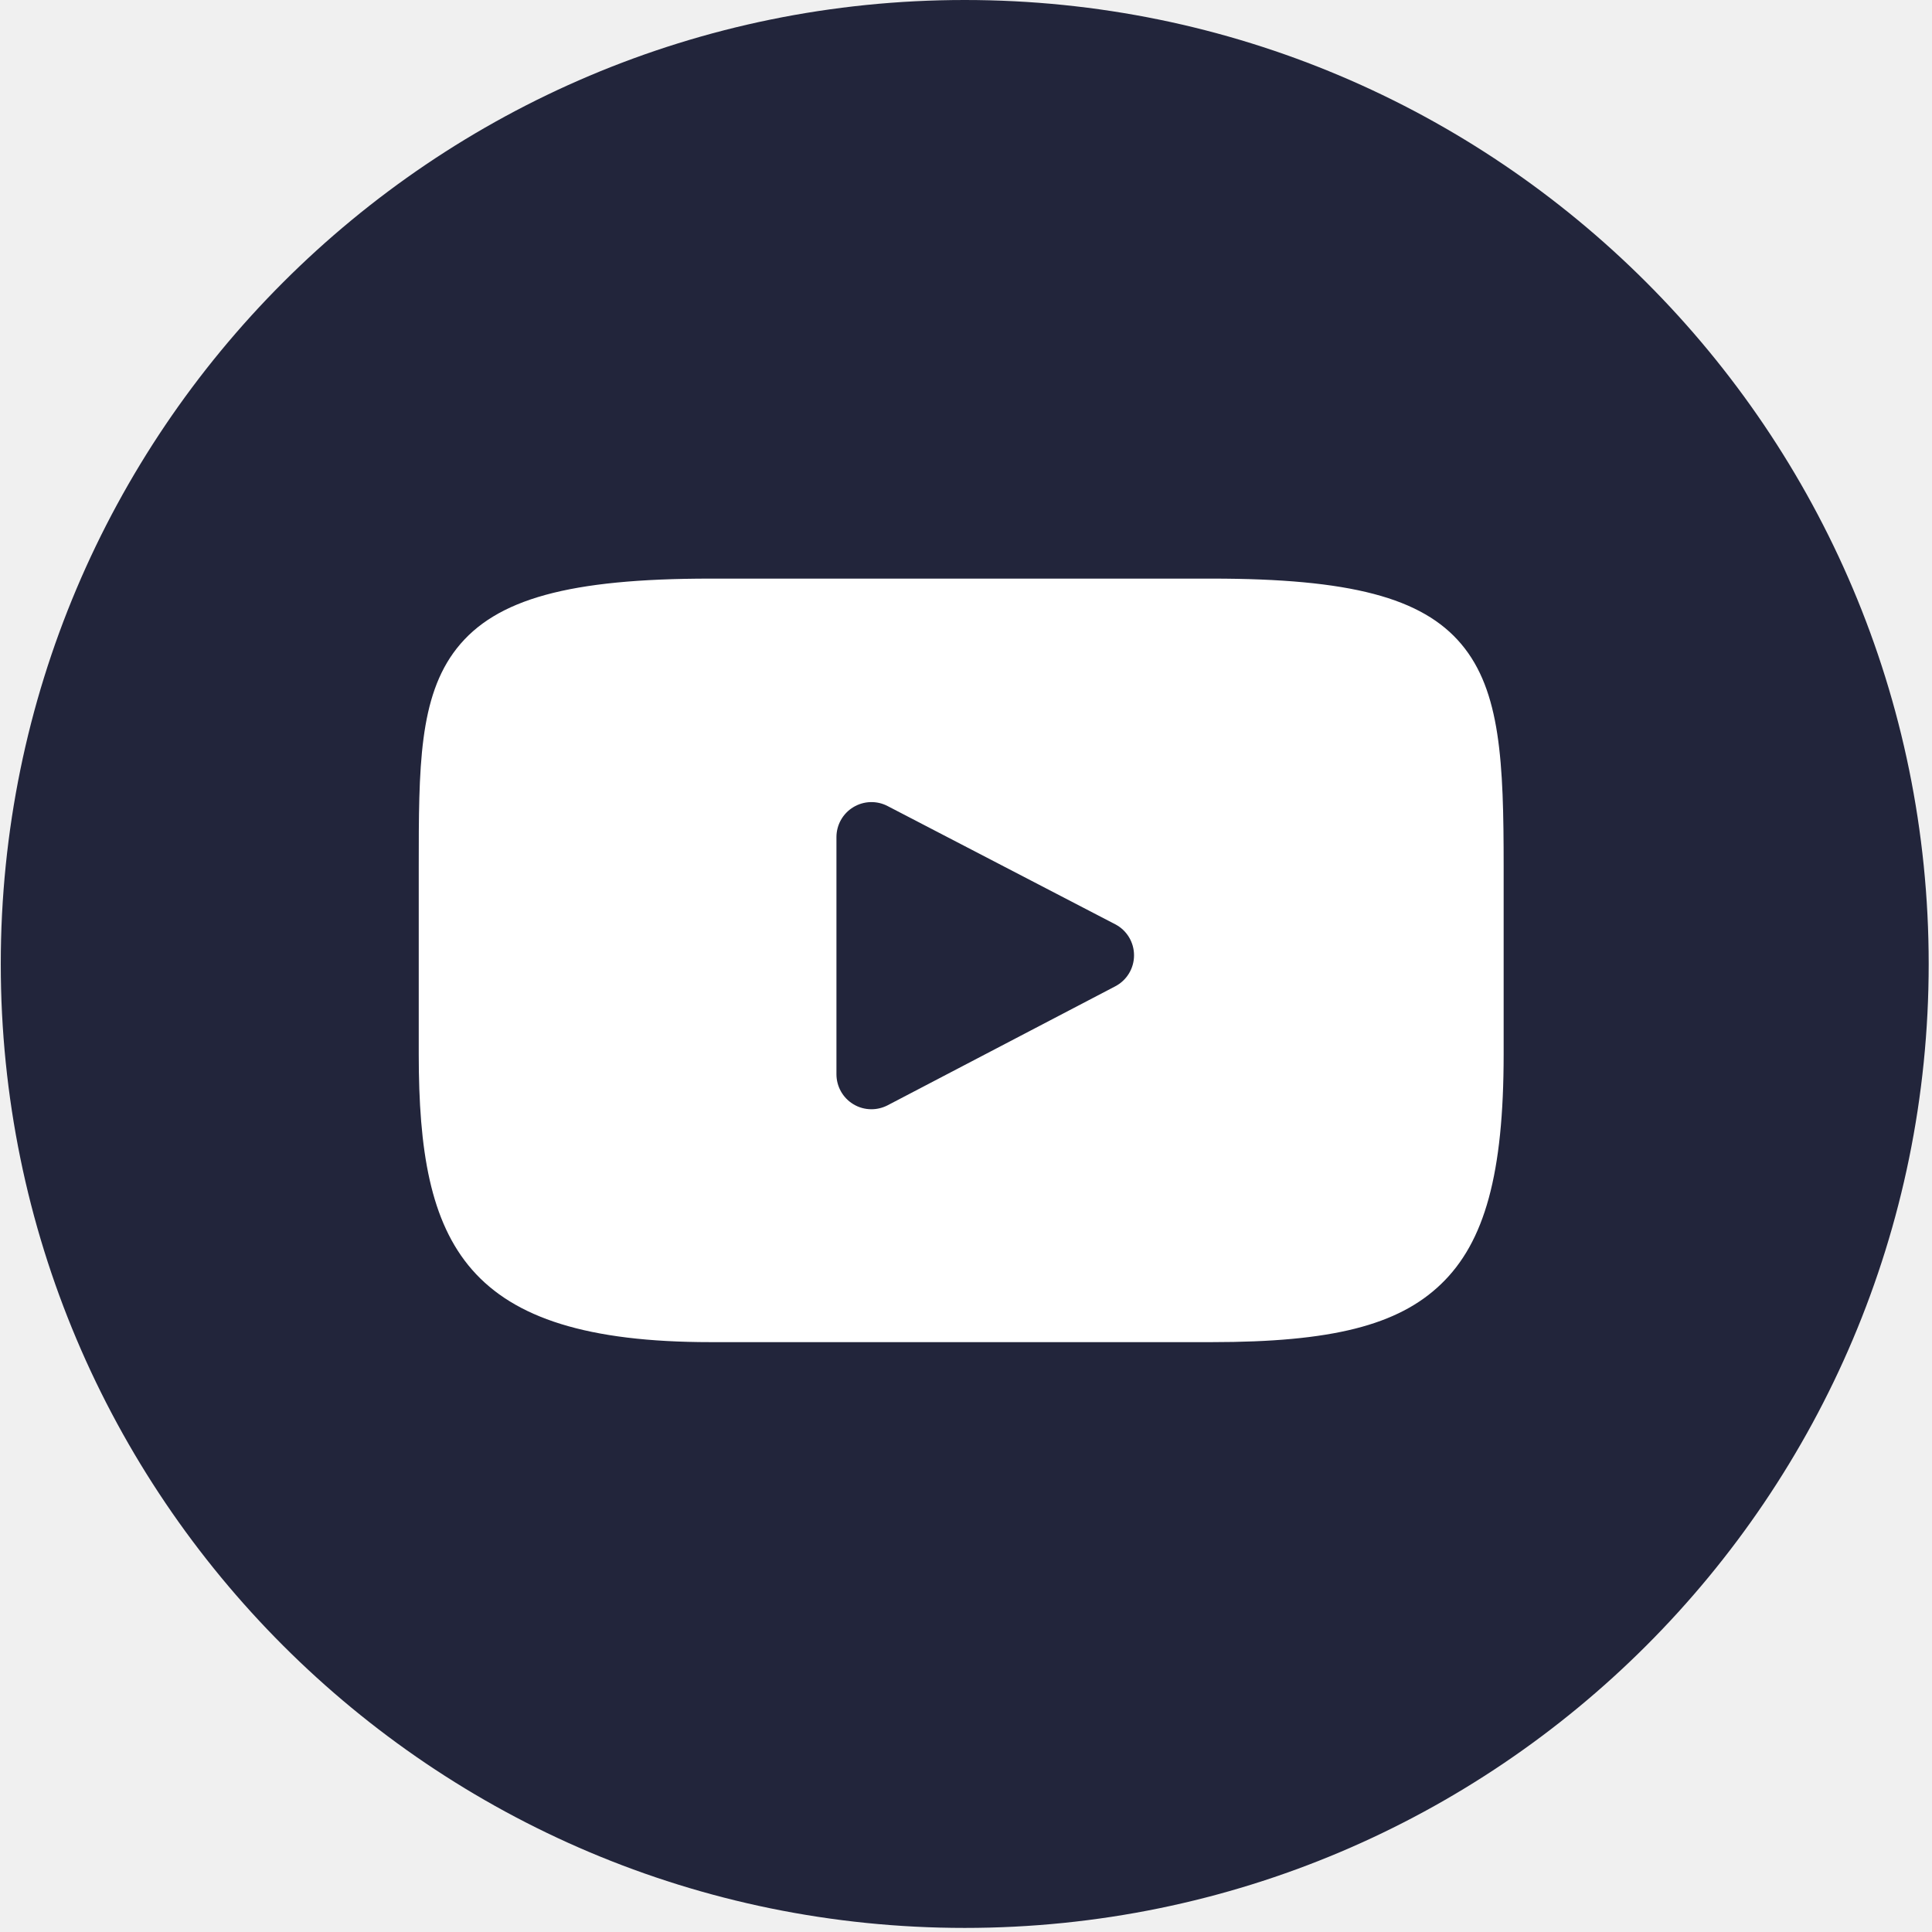
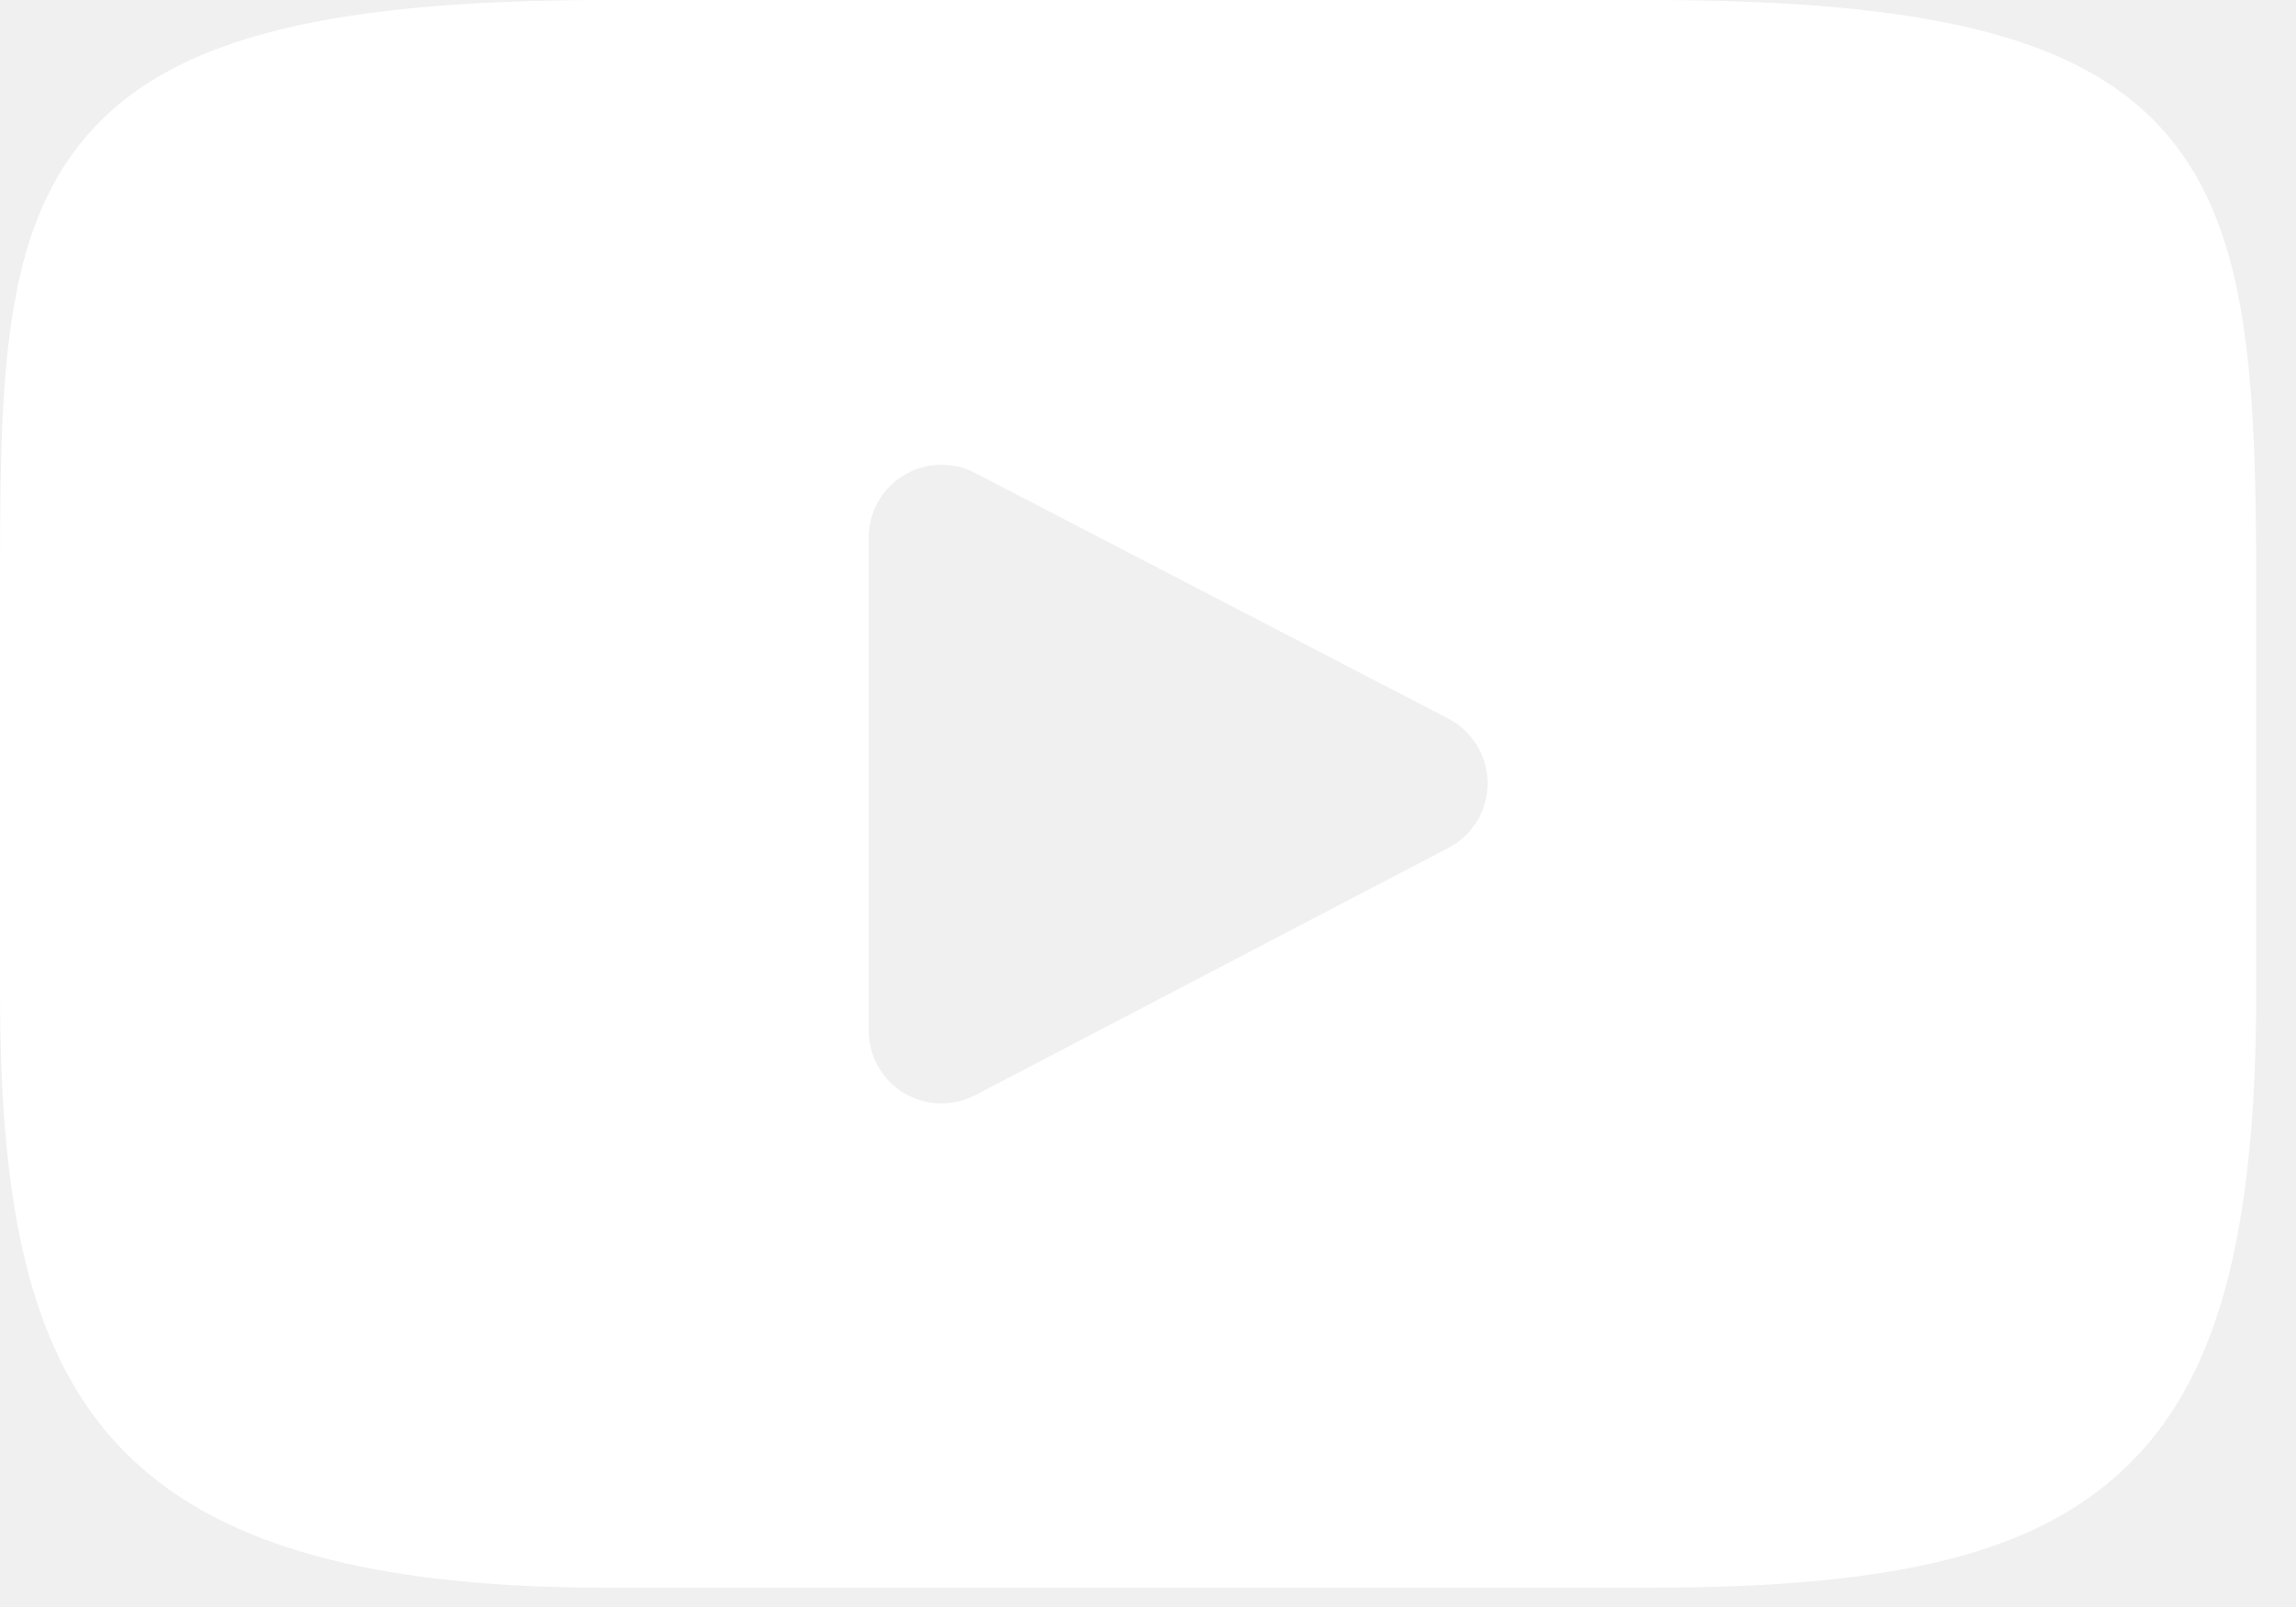
- <svg xmlns="http://www.w3.org/2000/svg" width="35" height="35" viewBox="0 0 35 35" fill="none">
-   <g clip-path="url(#clip0_22102_4218)">
-     <path d="M34.94 17.463C34.94 27.108 27.121 34.926 17.477 34.926C7.832 34.926 0.014 27.108 0.014 17.463C0.014 7.819 7.832 0 17.477 0C27.121 0 34.94 7.819 34.94 17.463Z" fill="#22253B" />
-     <path d="M26.474 11.67C25.765 10.826 24.455 10.482 21.953 10.482H12.873C10.314 10.482 8.982 10.849 8.275 11.746C7.586 12.622 7.586 13.912 7.586 15.697V19.1C7.586 22.558 8.404 24.314 12.873 24.314H21.953C24.122 24.314 25.325 24.011 26.102 23.266C26.9 22.503 27.24 21.257 27.24 19.1V15.697C27.24 13.814 27.187 12.517 26.474 11.67ZM20.204 17.868L16.081 20.023C15.988 20.071 15.887 20.095 15.787 20.095C15.673 20.095 15.559 20.065 15.458 20.003C15.269 19.889 15.153 19.683 15.153 19.461V15.165C15.153 14.944 15.268 14.738 15.458 14.623C15.647 14.508 15.883 14.5 16.079 14.602L20.203 16.744C20.412 16.852 20.544 17.069 20.544 17.305C20.545 17.542 20.413 17.759 20.204 17.868Z" fill="white" />
-   </g>
-   <defs>
-     <clipPath id="clip0_22102_4218">
-       <rect width="35" height="35" fill="white" />
-     </clipPath>
-   </defs>
+ <svg xmlns="http://www.w3.org/2000/svg" width="20" height="14" viewBox="0 0 20 14" fill="none">
+   <path d="M18.888 1.187C18.179 0.344 16.869 0 14.367 0H5.287C2.728 0 1.396 0.366 0.689 1.264C-3.30014e-07 2.14 0 3.429 0 5.215V8.617C0 12.076 0.818 13.832 5.287 13.832H14.367C16.537 13.832 17.739 13.528 18.516 12.784C19.314 12.021 19.654 10.774 19.654 8.617V5.215C19.654 3.332 19.601 2.034 18.888 1.187ZM12.618 7.386L8.495 9.541C8.402 9.589 8.302 9.613 8.201 9.613C8.087 9.613 7.973 9.582 7.872 9.521C7.683 9.406 7.567 9.201 7.567 8.979V4.683C7.567 4.461 7.682 4.256 7.872 4.141C8.061 4.026 8.297 4.018 8.493 4.12L12.617 6.261C12.826 6.37 12.958 6.587 12.958 6.823C12.959 7.059 12.828 7.276 12.618 7.386Z" fill="white" />
</svg>
